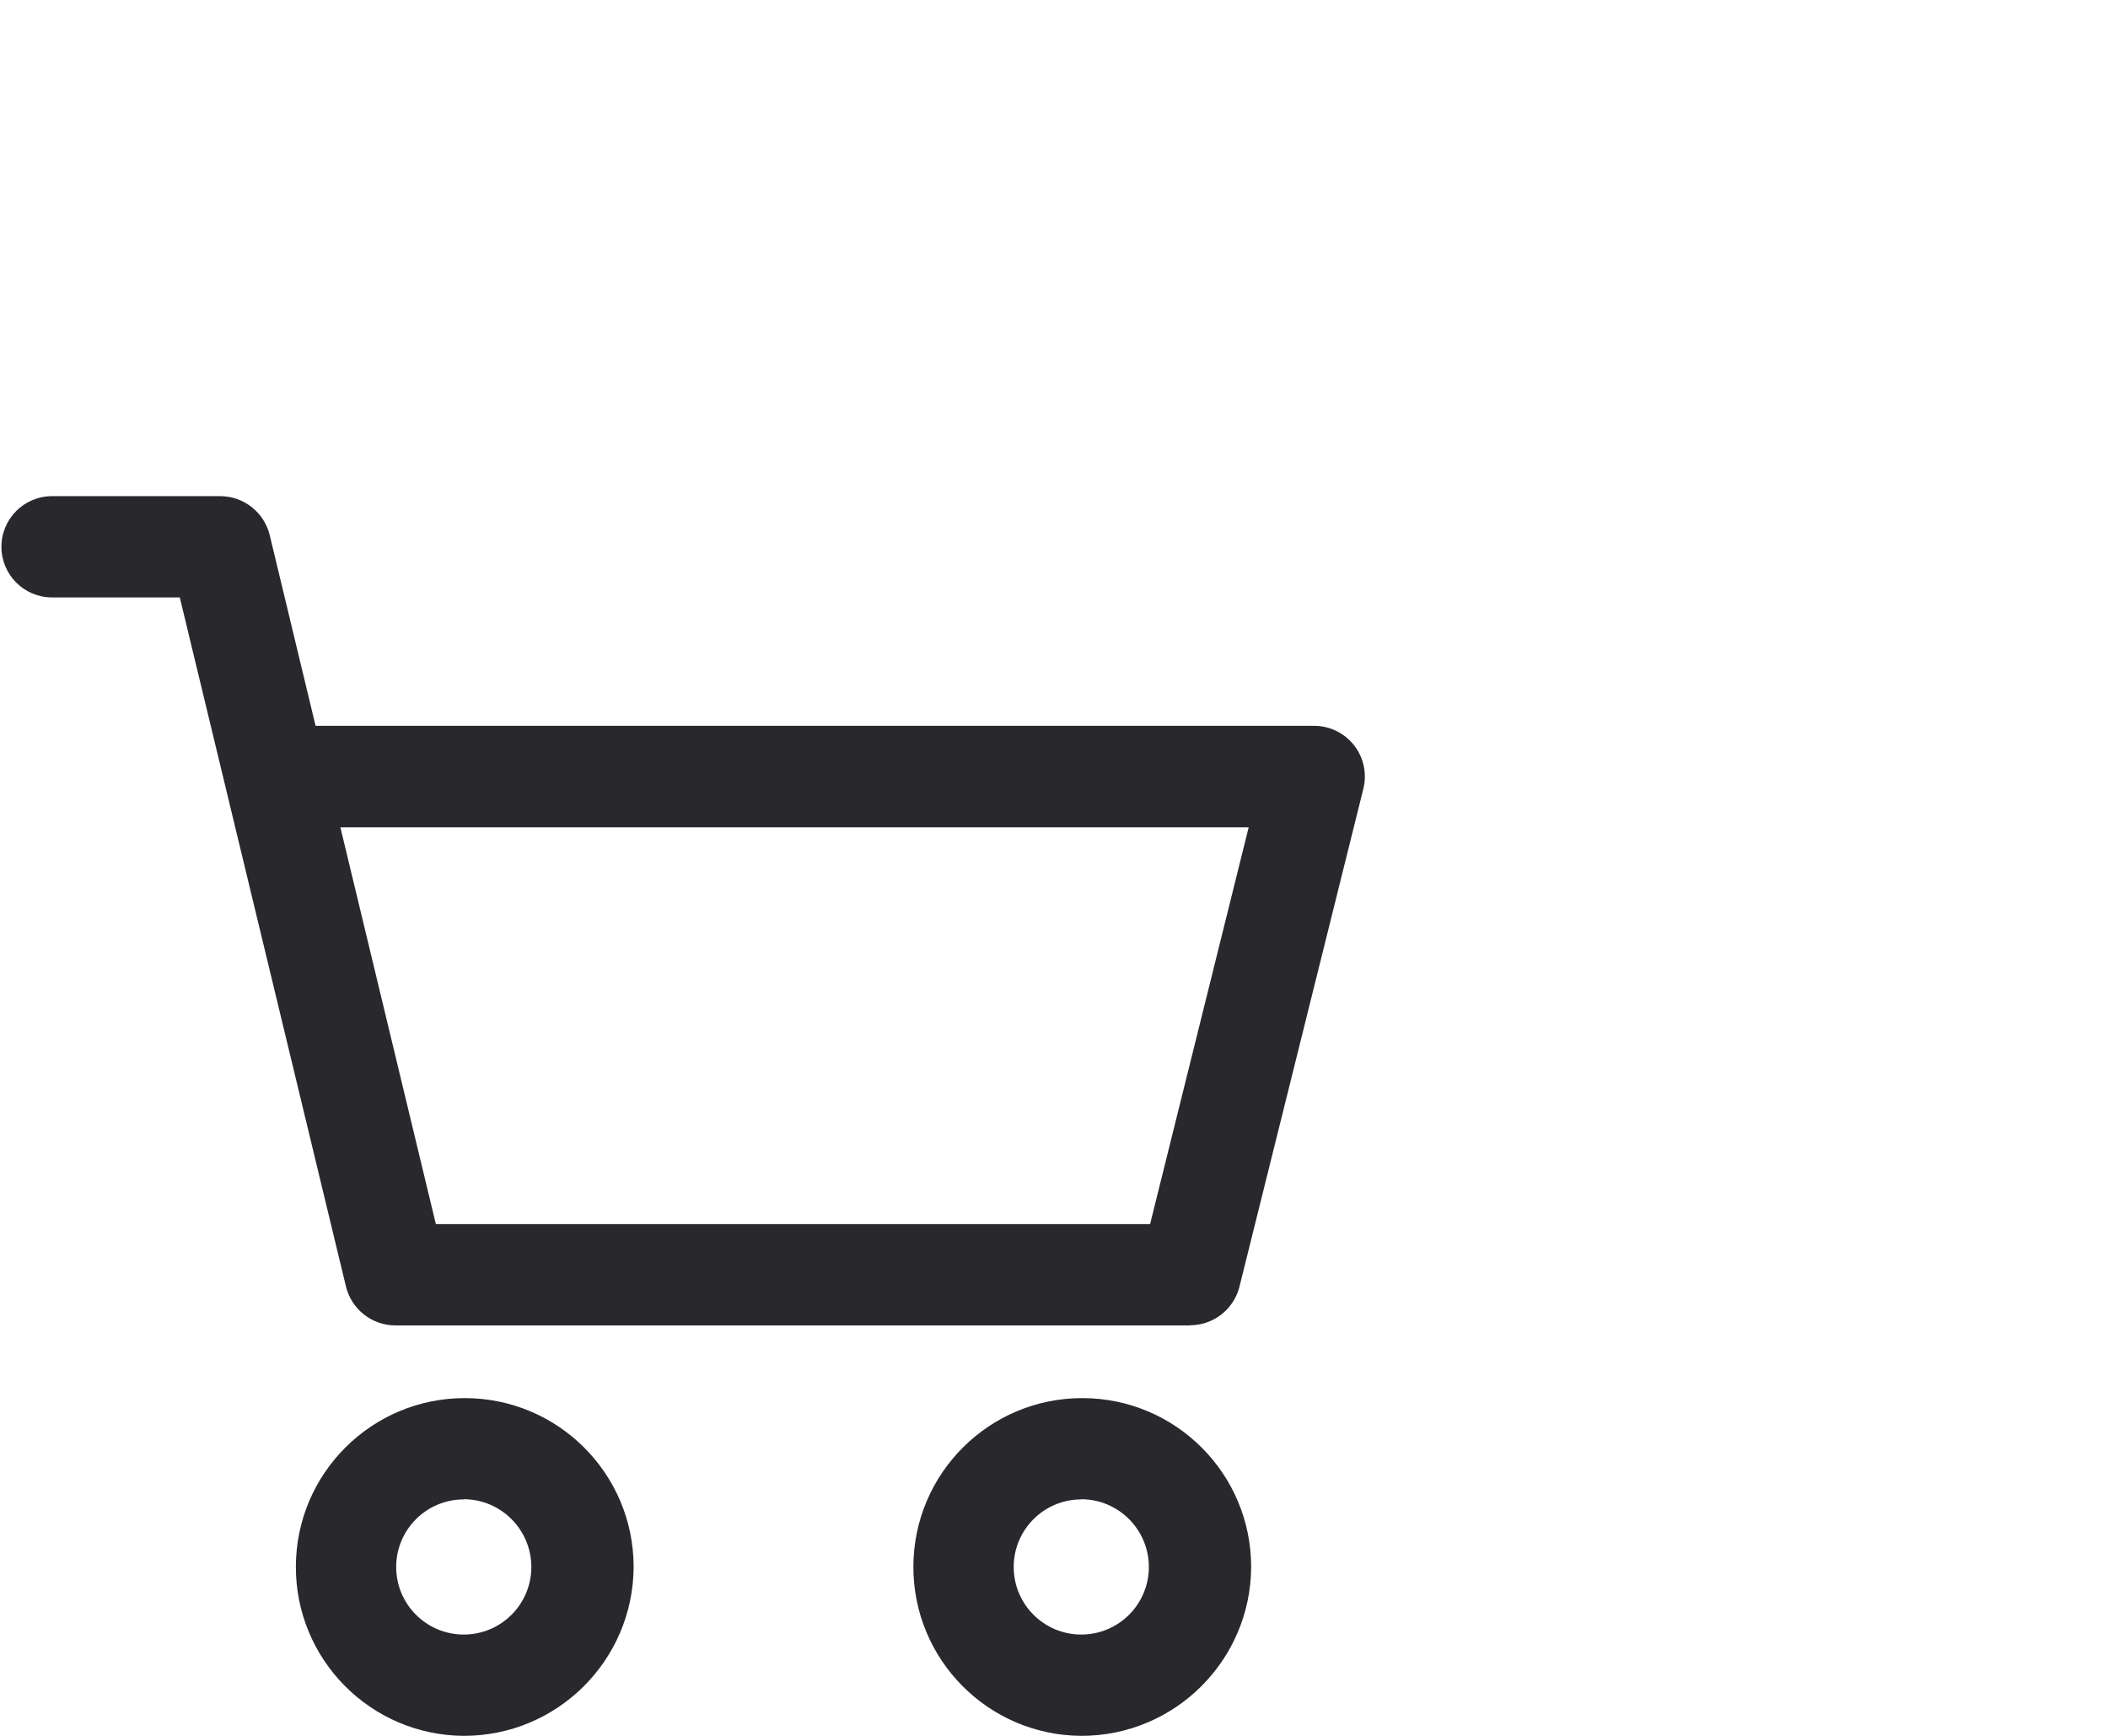
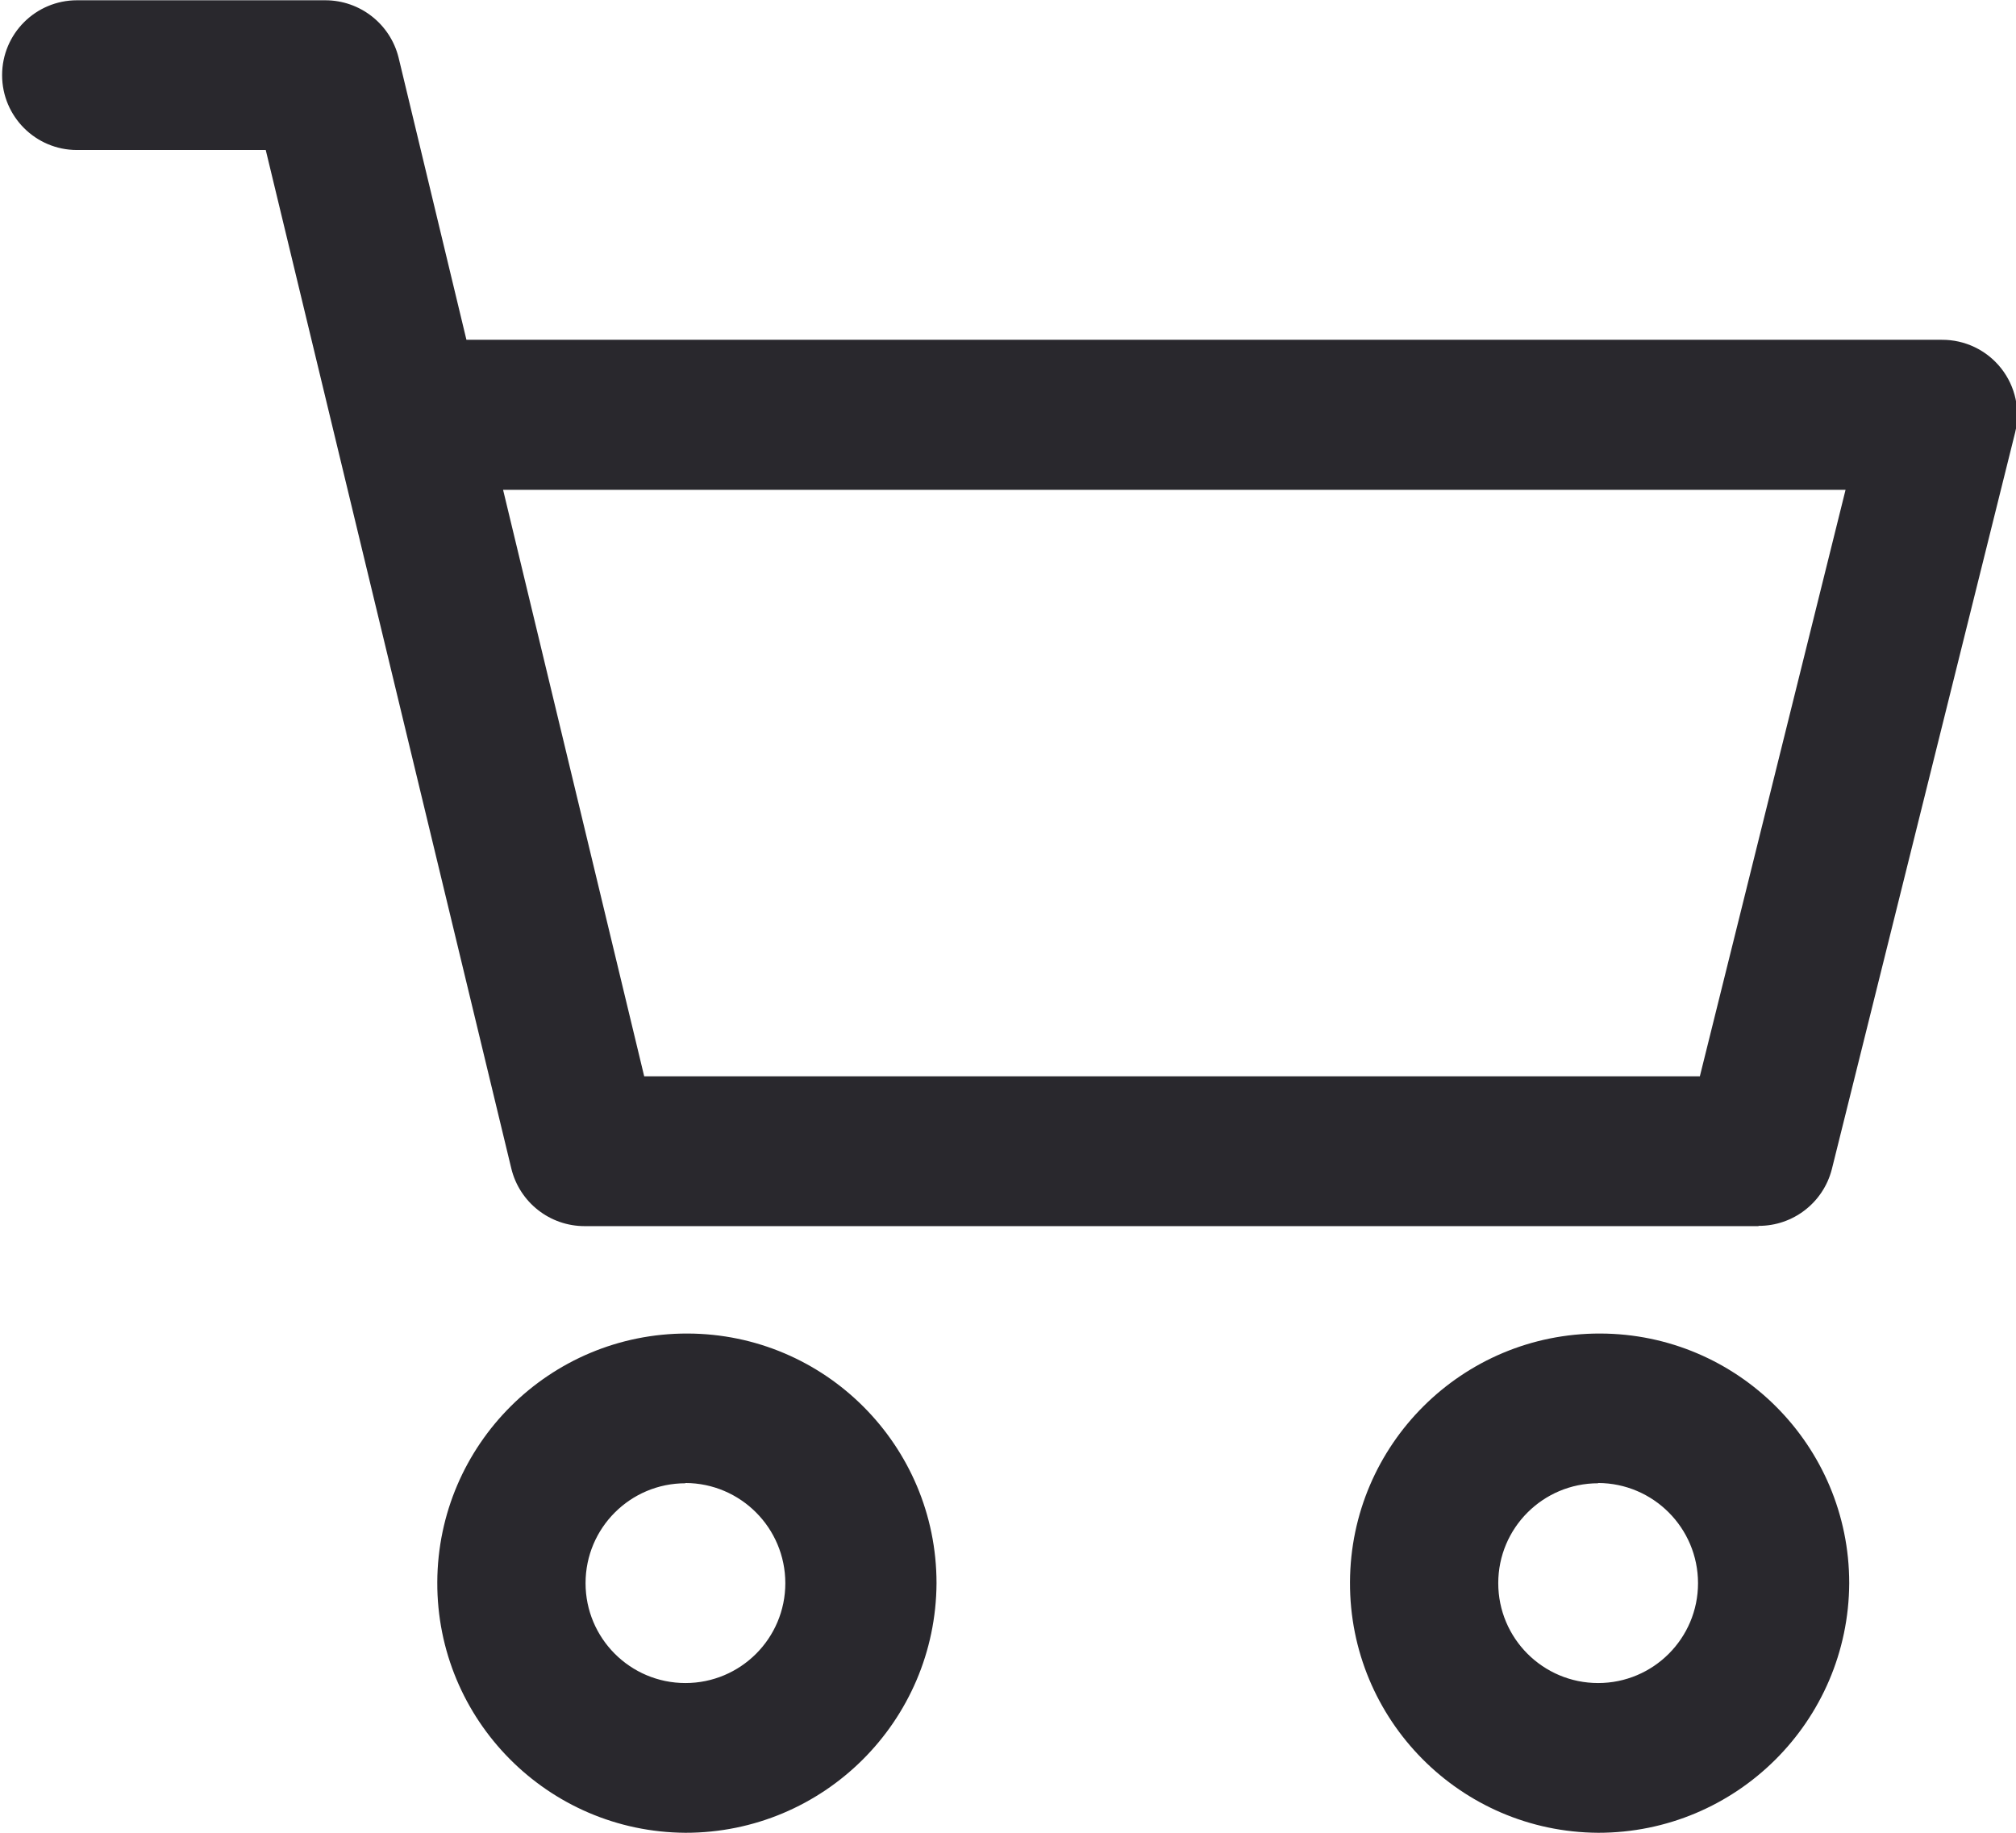
- <svg xmlns="http://www.w3.org/2000/svg" id="Cart" width="34" height="28" viewBox="0 0 34 28">
-   <path fill="#29282d" fill-rule="evenodd" d="M1527.44,65a2.724,2.724,0,1,1,2.74-2.724A2.738,2.738,0,0,1,1527.44,65Zm0-3.814a1.09,1.09,0,1,0,1.09,1.09A1.094,1.094,0,0,0,1527.44,61.183Zm1.75-2.806h-12.81a0.823,0.823,0,0,1-.8-0.628l-2.68-11.115h-2.06a0.817,0.817,0,1,1,0-1.634h2.71a0.824,0.824,0,0,1,.8.627l0.74,3.078h16.1a0.818,0.818,0,0,1,.8,1.014l-2,8.038A0.822,0.822,0,0,1,1529.19,58.377Zm-12.16-1.635h11.52l1.59-6.4h-14.65ZM1517.48,65a2.724,2.724,0,1,1,2.74-2.724A2.738,2.738,0,0,1,1517.48,65Zm0-3.814a1.09,1.09,0,1,0,1.09,1.09A1.094,1.094,0,0,0,1517.48,61.183Z" transform="translate(-1510 -37)" />
+ <svg xmlns="http://www.w3.org/2000/svg" id="Icon" width="22" height="20" viewBox="0 0 22 20">
+   <defs>
+     <style>
+       .cls-1 {
+         fill: #29282d;
+         fill-rule: evenodd;
+       }
+     </style>
+   </defs>
+   <path id="cart_icon" class="cls-1" d="M1527.44,65a2.724,2.724,0,1,1,2.74-2.724A2.738,2.738,0,0,1,1527.44,65Zm0-3.814a1.09,1.09,0,1,0,1.09,1.09A1.094,1.094,0,0,0,1527.44,61.183Zm1.75-2.806h-12.81a0.823,0.823,0,0,1-.8-0.628l-2.68-11.115h-2.06a0.817,0.817,0,1,1,0-1.634h2.71a0.824,0.824,0,0,1,.8.627l0.74,3.078h16.1a0.818,0.818,0,0,1,.8,1.014l-2,8.038A0.822,0.822,0,0,1,1529.19,58.377Zm-12.16-1.635h11.52l1.59-6.4h-14.65ZM1517.48,65a2.724,2.724,0,1,1,2.74-2.724A2.738,2.738,0,0,1,1517.48,65Zm0-3.814a1.09,1.09,0,1,0,1.09,1.09A1.094,1.094,0,0,0,1517.48,61.183Z" transform="translate(-1510 -45)" />
</svg>
